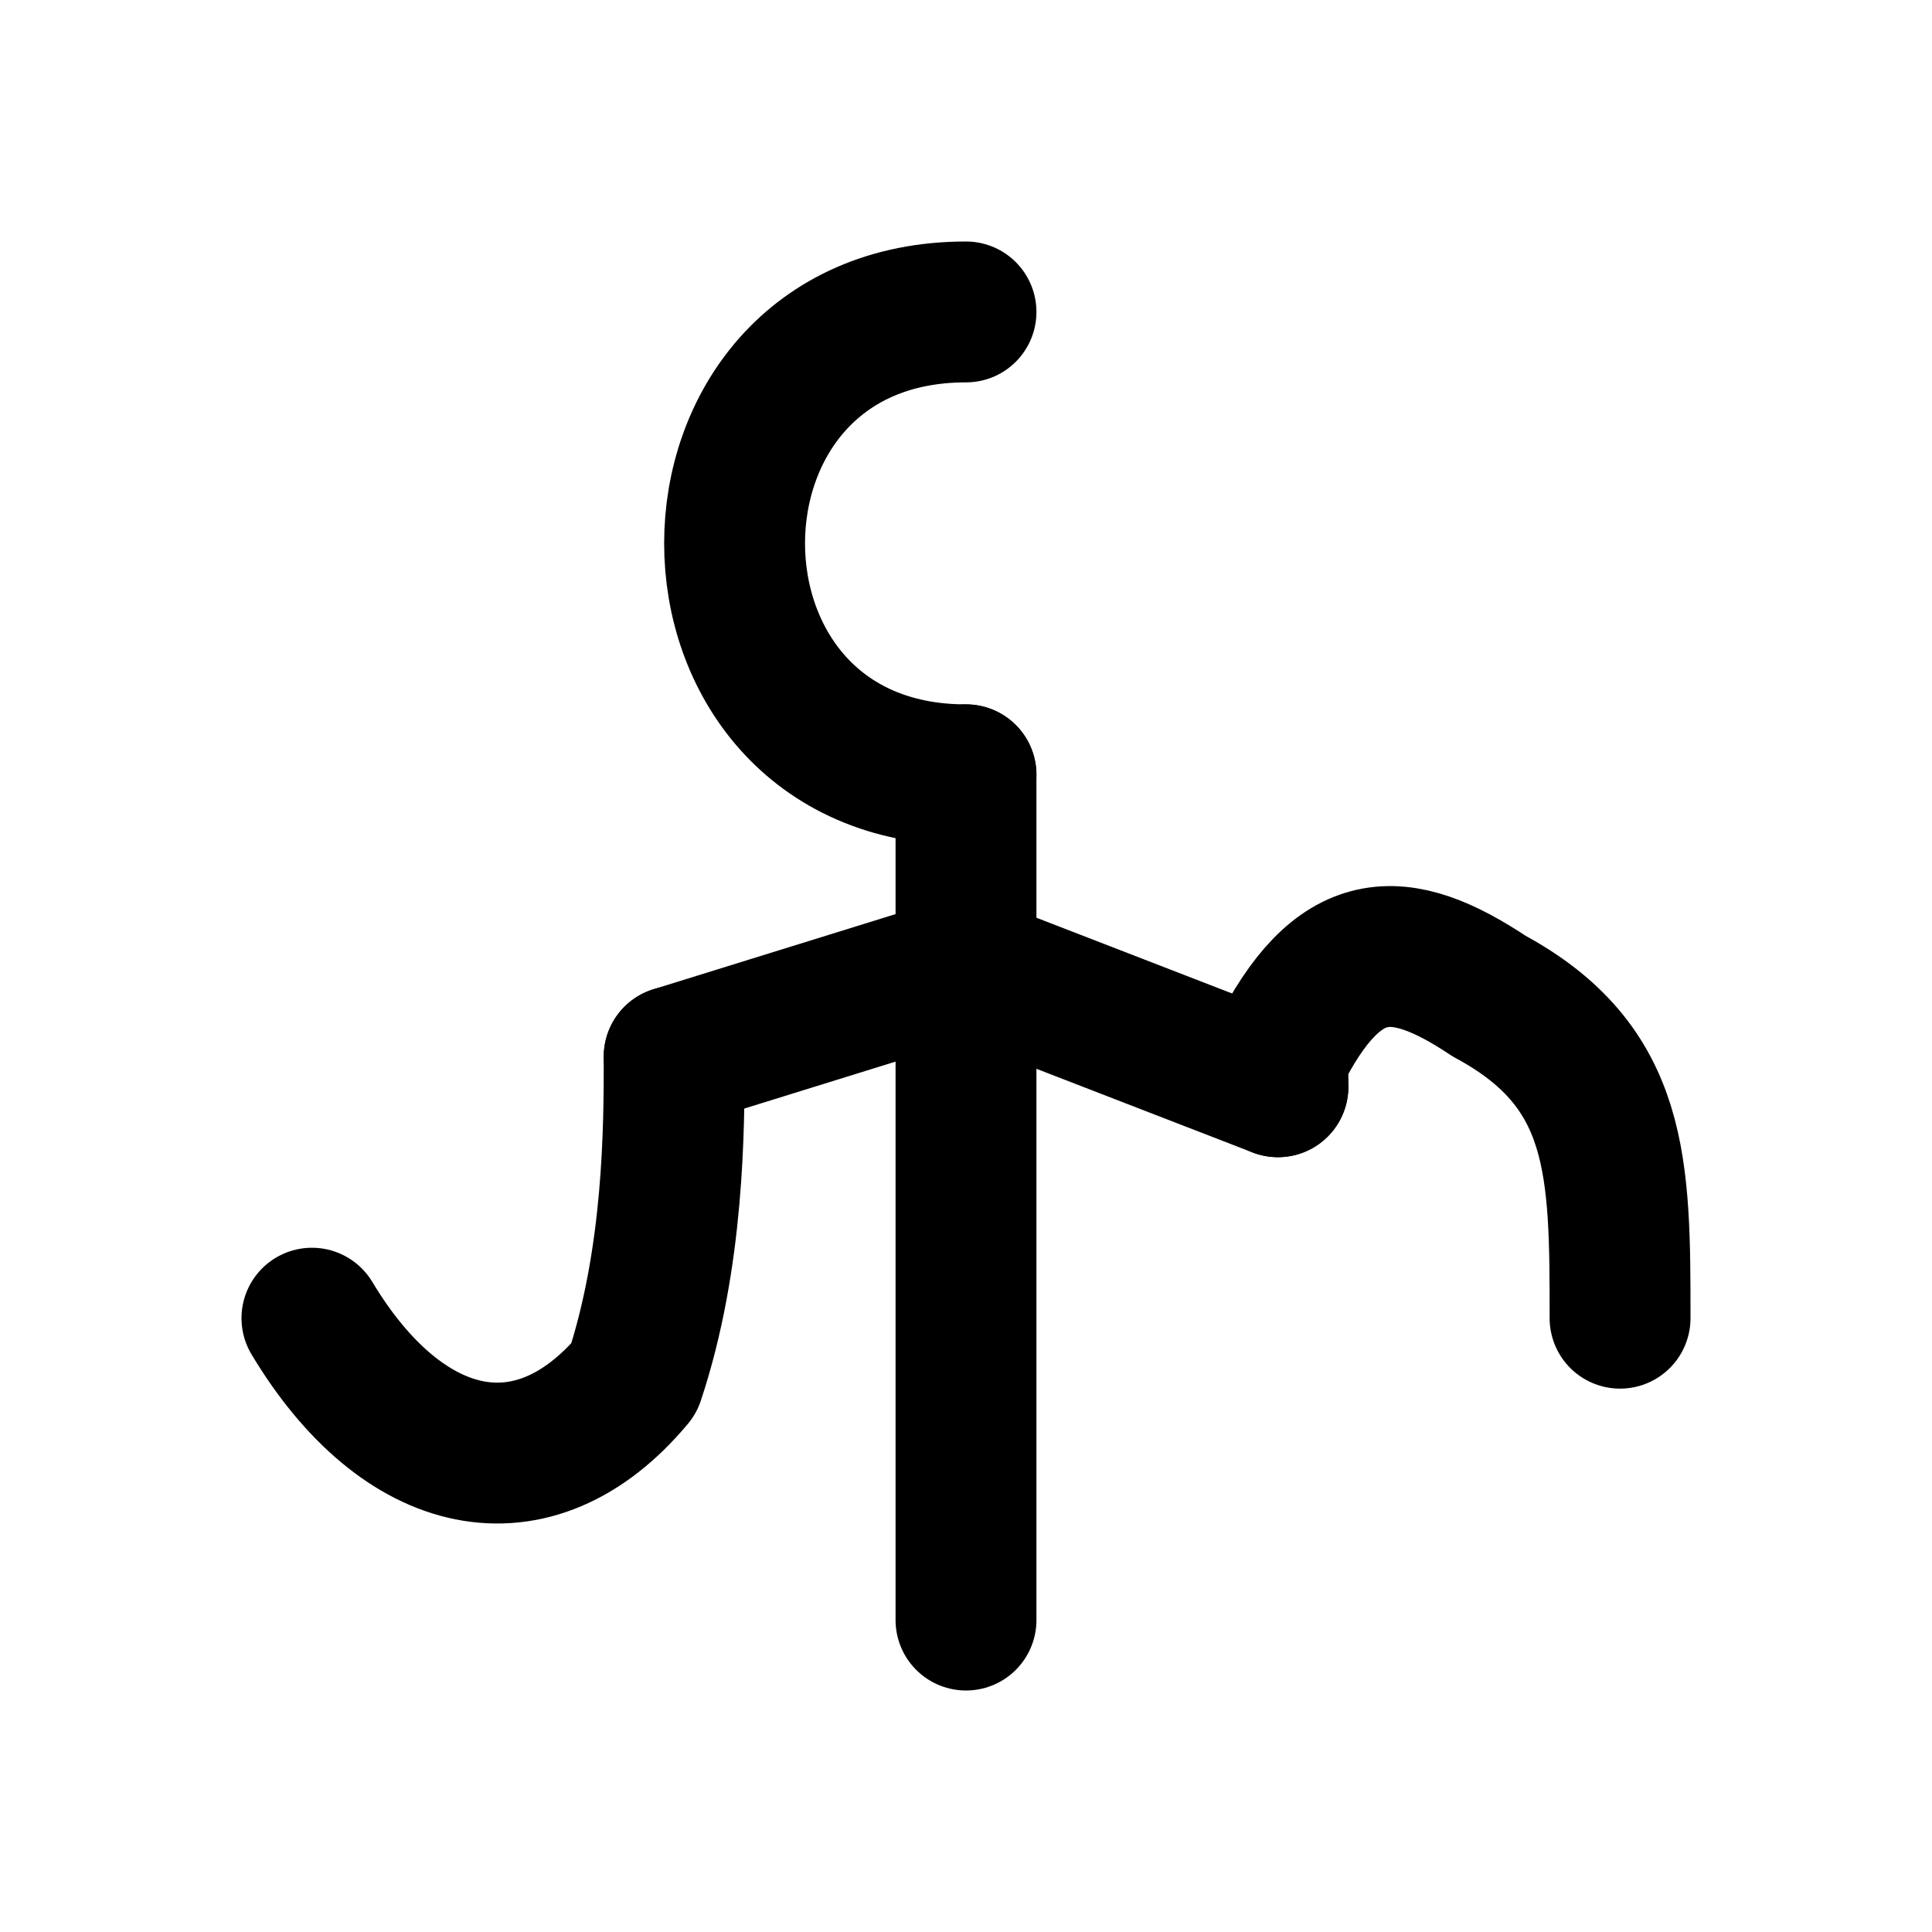
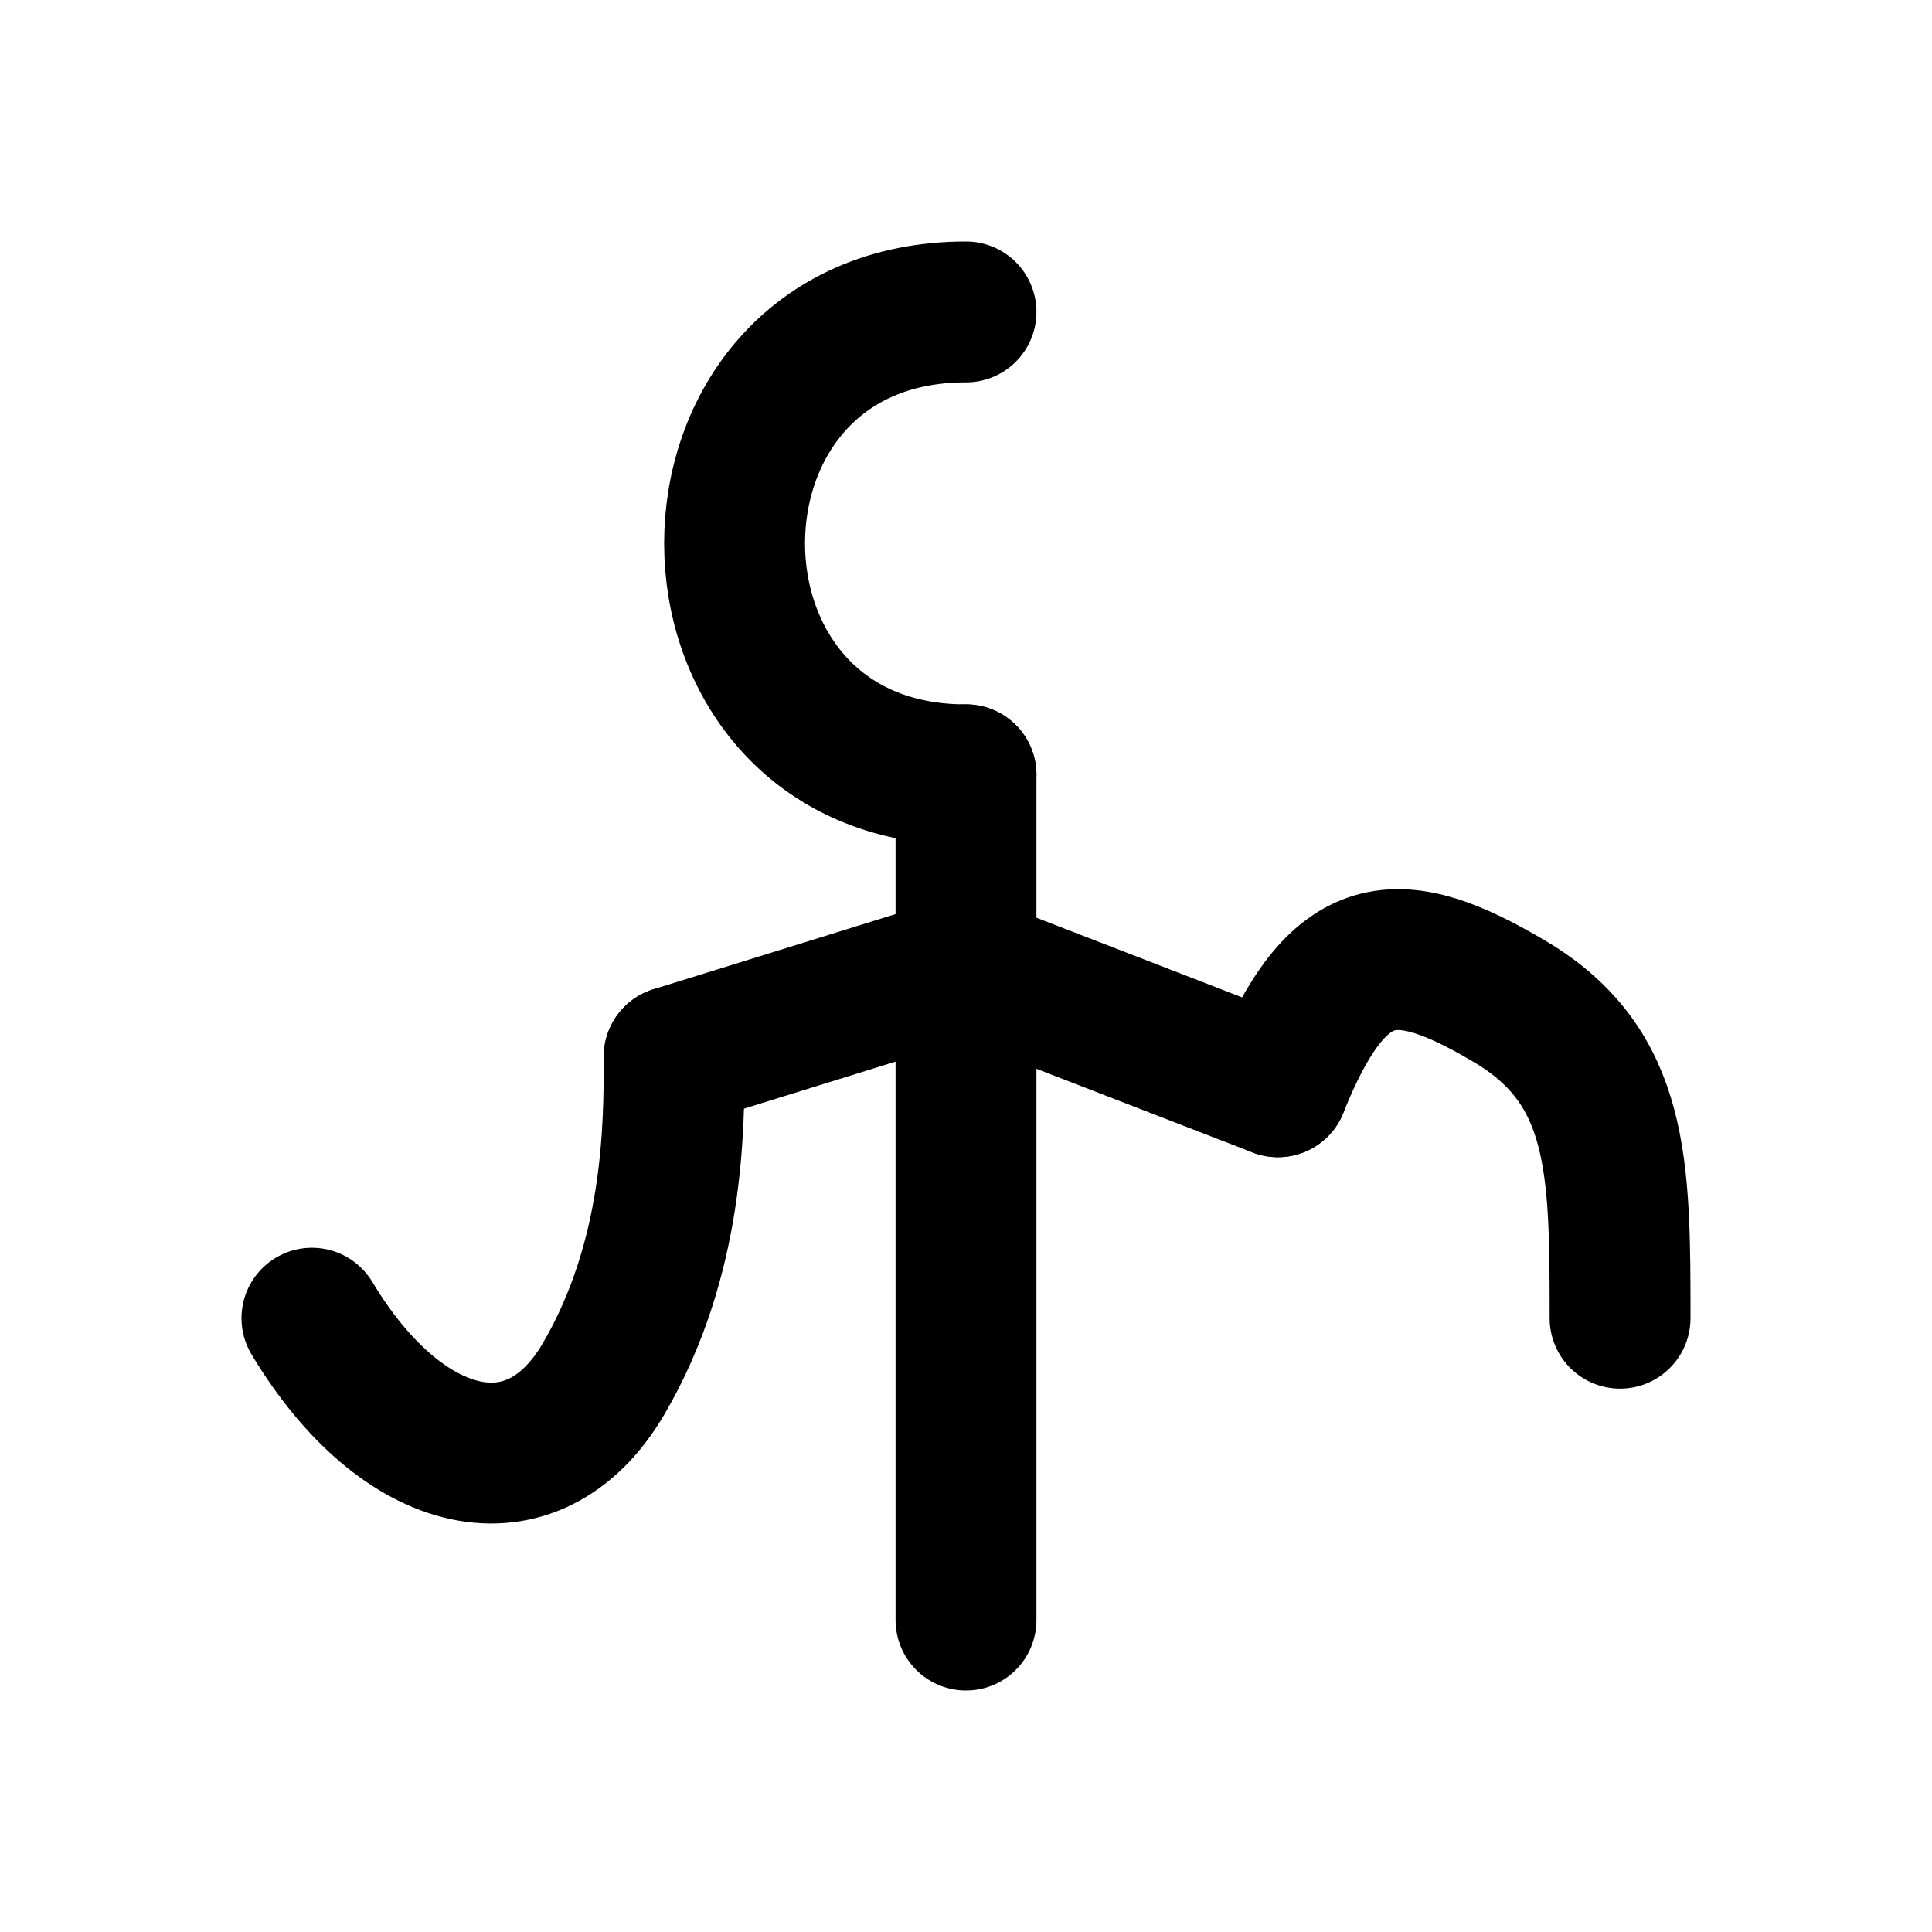
<svg xmlns="http://www.w3.org/2000/svg" width="24" height="24" viewBox="0 0 24 24" fill="none" stroke="currentColor" stroke-width="1.75" stroke-linecap="round" stroke-linejoin="round" aria-hidden="true" focusable="false">
-   <path d="M12 3.875C8.167 3.875 8.167 9.625 12 9.625M20.125 16.375C20.125 14.5 20.125 13.25 18.5 12.375C17.375 11.625 16.625 11.625 15.875 13.125L15.875 13.5M3.875 16.375C5 18.25 6.625 18.625 7.875 17.125C8.375 15.625 8.375 14 8.375 13.125" />
+   <path d="M12 3.875C8.167 3.875 8.167 9.625 12 9.625M20.125 16.375C20.125 14.5 20.125 13.25 18.75 12.438C17.375 11.625 16.625 11.625 15.875 13.5M3.875 16.375C5 18.25 6.625 18.625 7.5 17.125C8.375 15.625 8.375 14 8.375 13.125" />
  <path d="M12 9.625V20.125M12 12L8.375 13.125M12 12L15.875 13.5" />
</svg>
